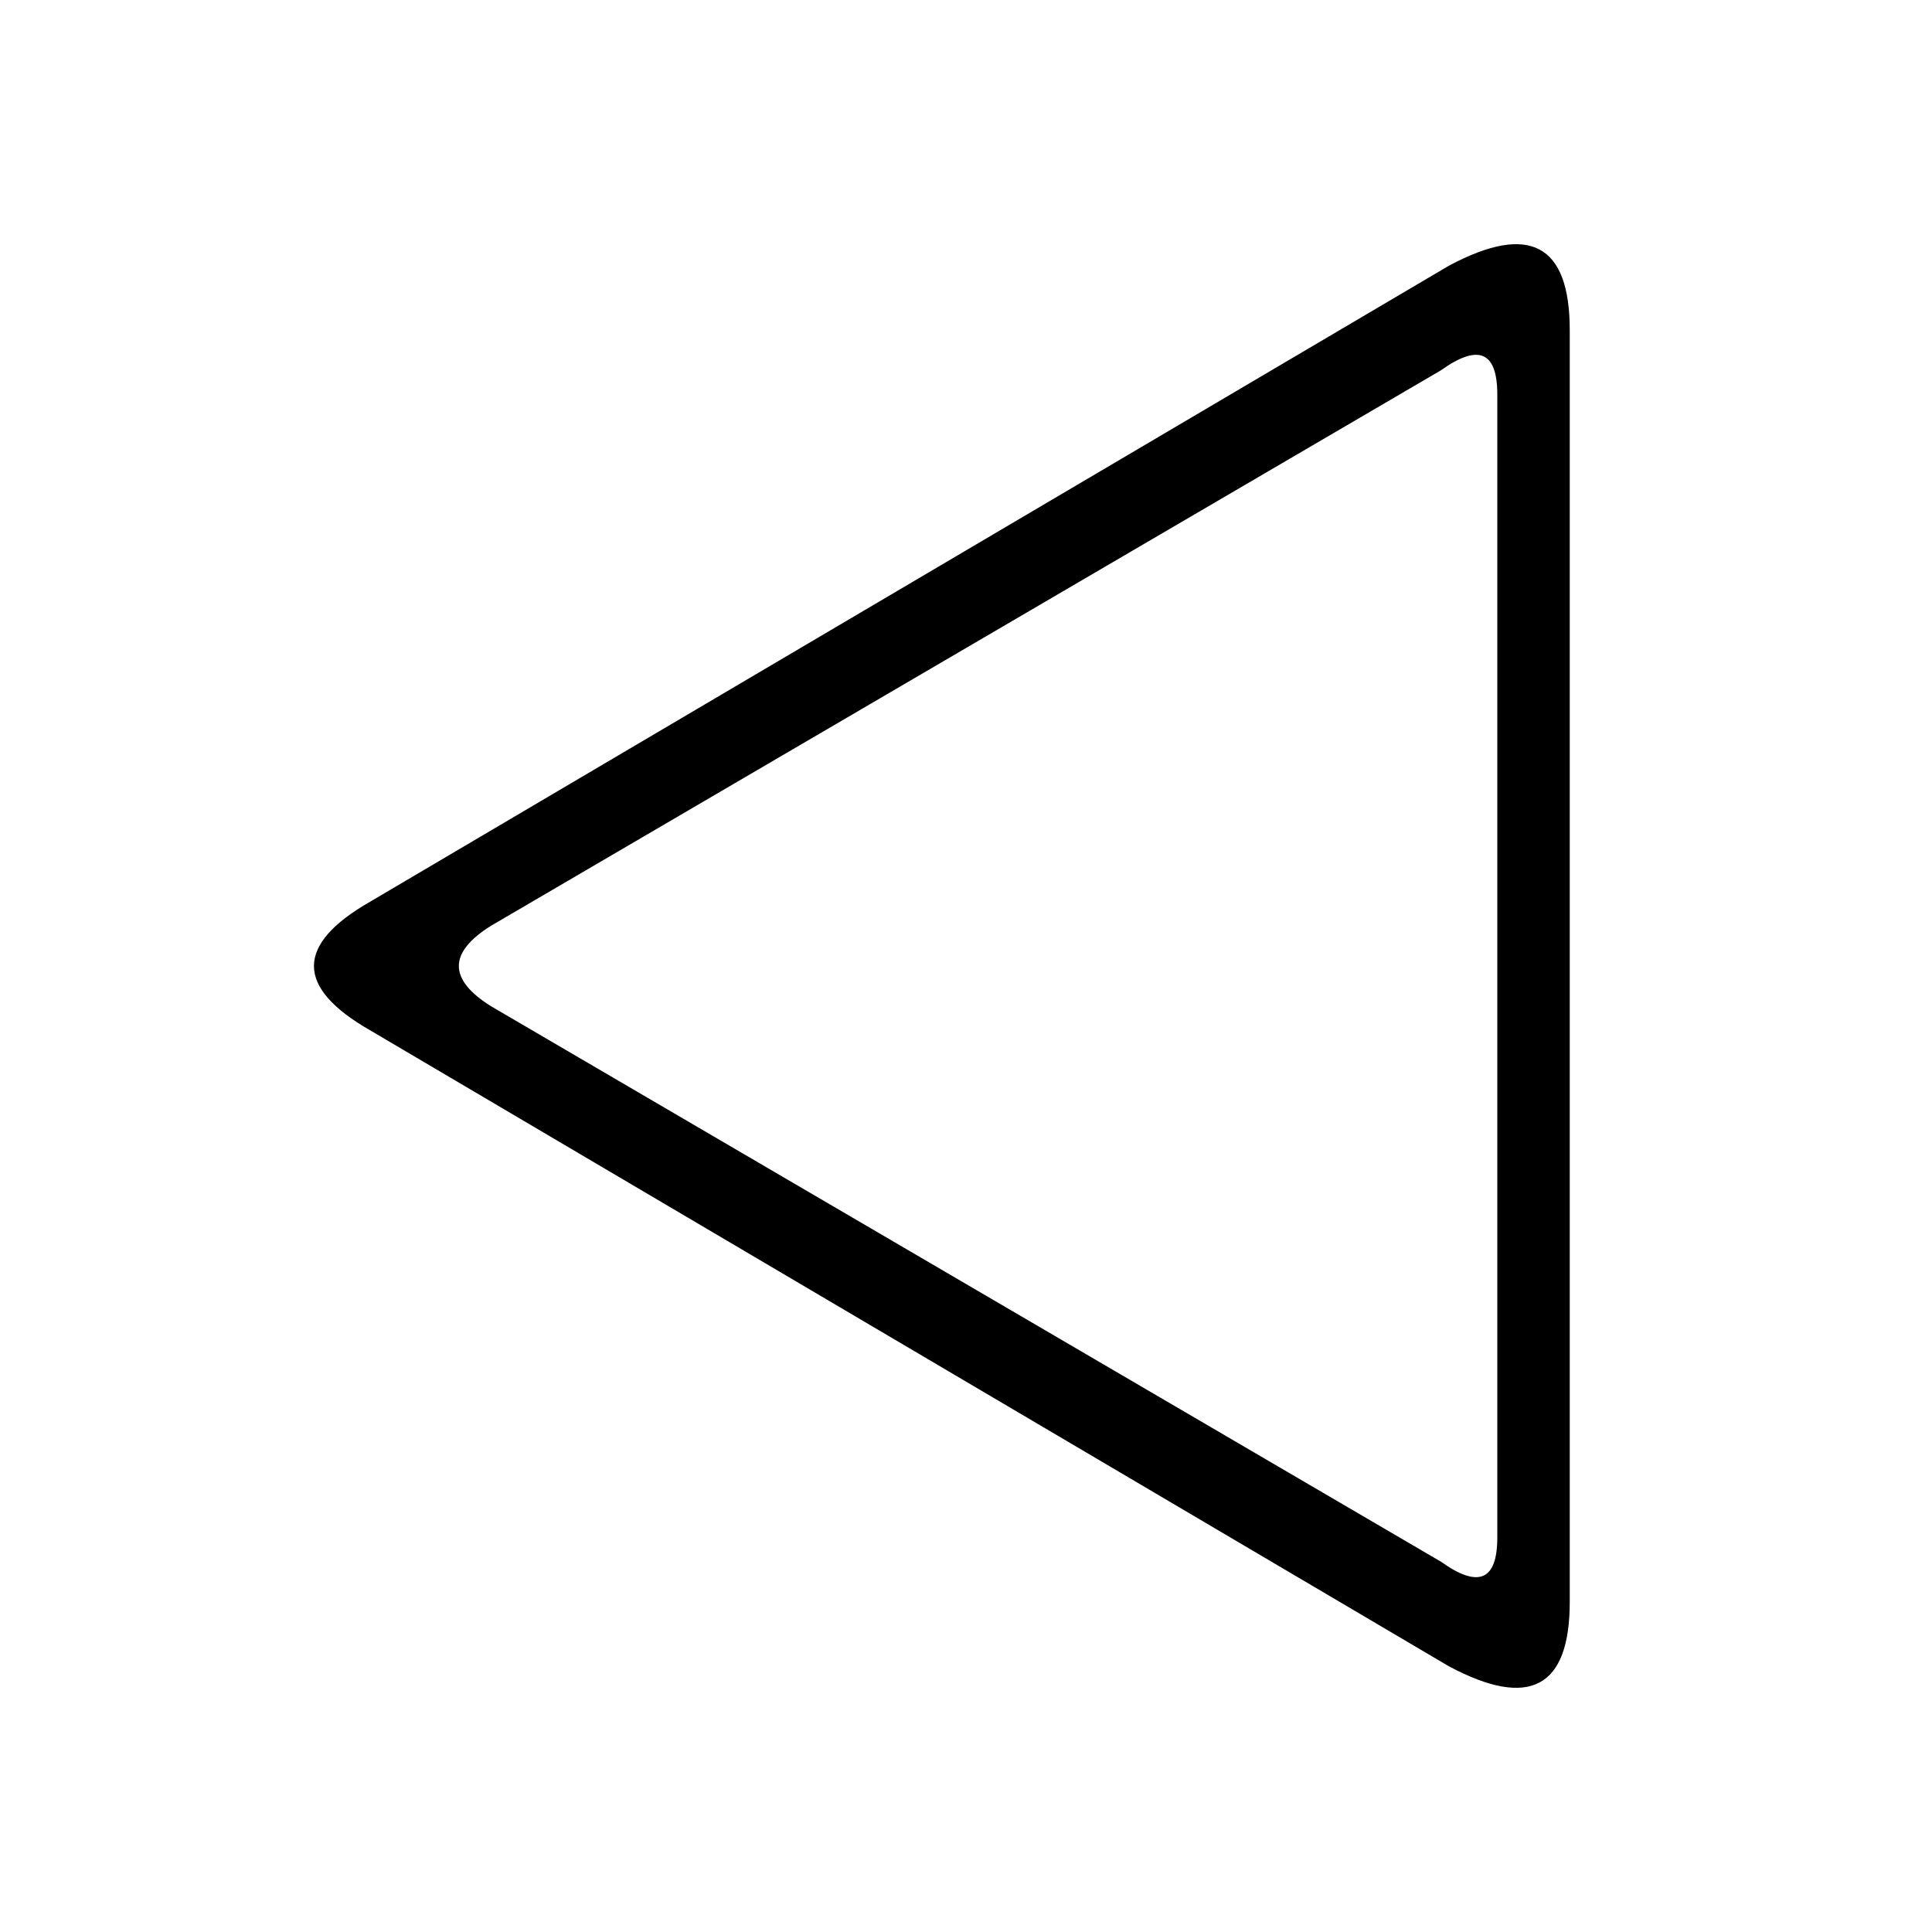
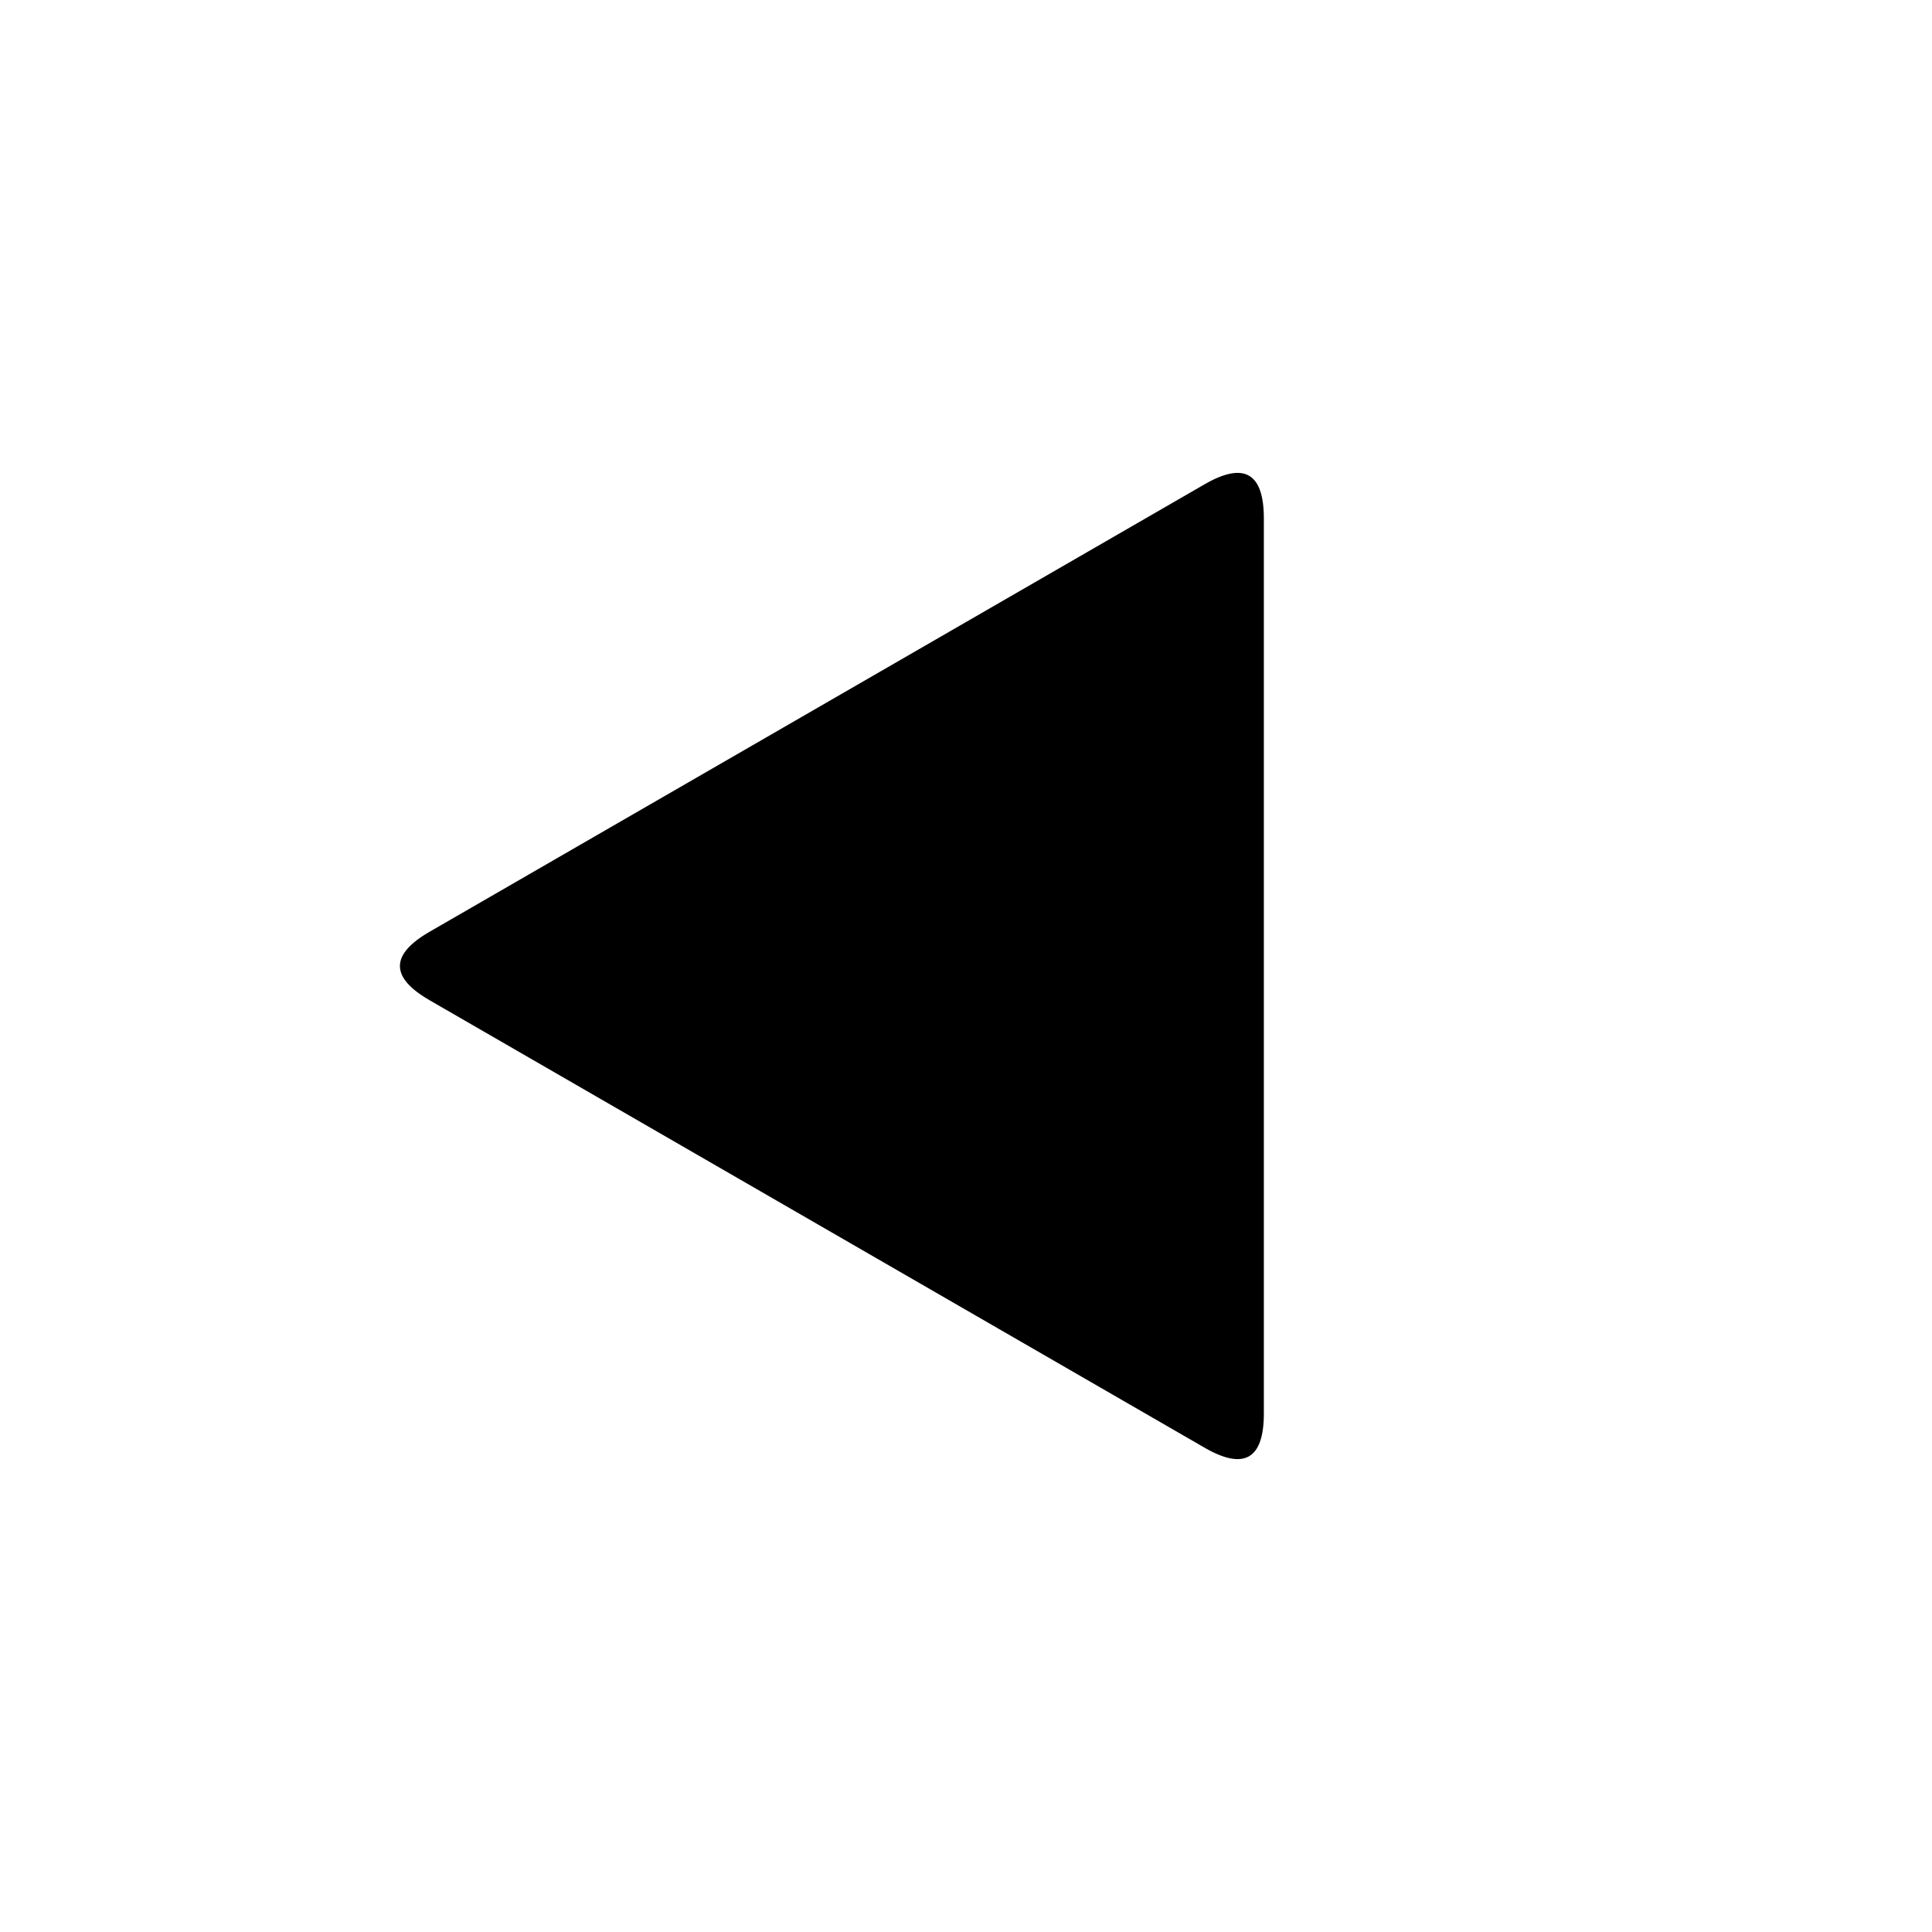
<svg xmlns="http://www.w3.org/2000/svg" width="15" height="15" viewBox="0 0 24 24" fill="none">
-   <path d="M 4.6 11.2 L 18 3.3 Q 19.5 2.5 19.5 4.1 L 19.5 19.9 Q 19.5 21.5 18 20.7 L 4.6 12.8 Q 3.2 12 4.6 11.2 Z M 18.6 4.9 Q 18.6 4.1 17.9 4.6 L 6.1 11.5 Q 5.3 12 6.1 12.5 L 17.9 19.4 Q 18.6 19.9 18.6 19.1 Z" fill="currentColor" fill-rule="evenodd" />
+   <path d="M 5.336 12.425 Q 4.6 12 5.336 11.575 L 14.964 6.016 Q 15.7 5.591 15.7 6.441 L 15.7 17.559 Q 15.7 18.409 14.964 17.984 Z" fill="currentColor" />
</svg>
